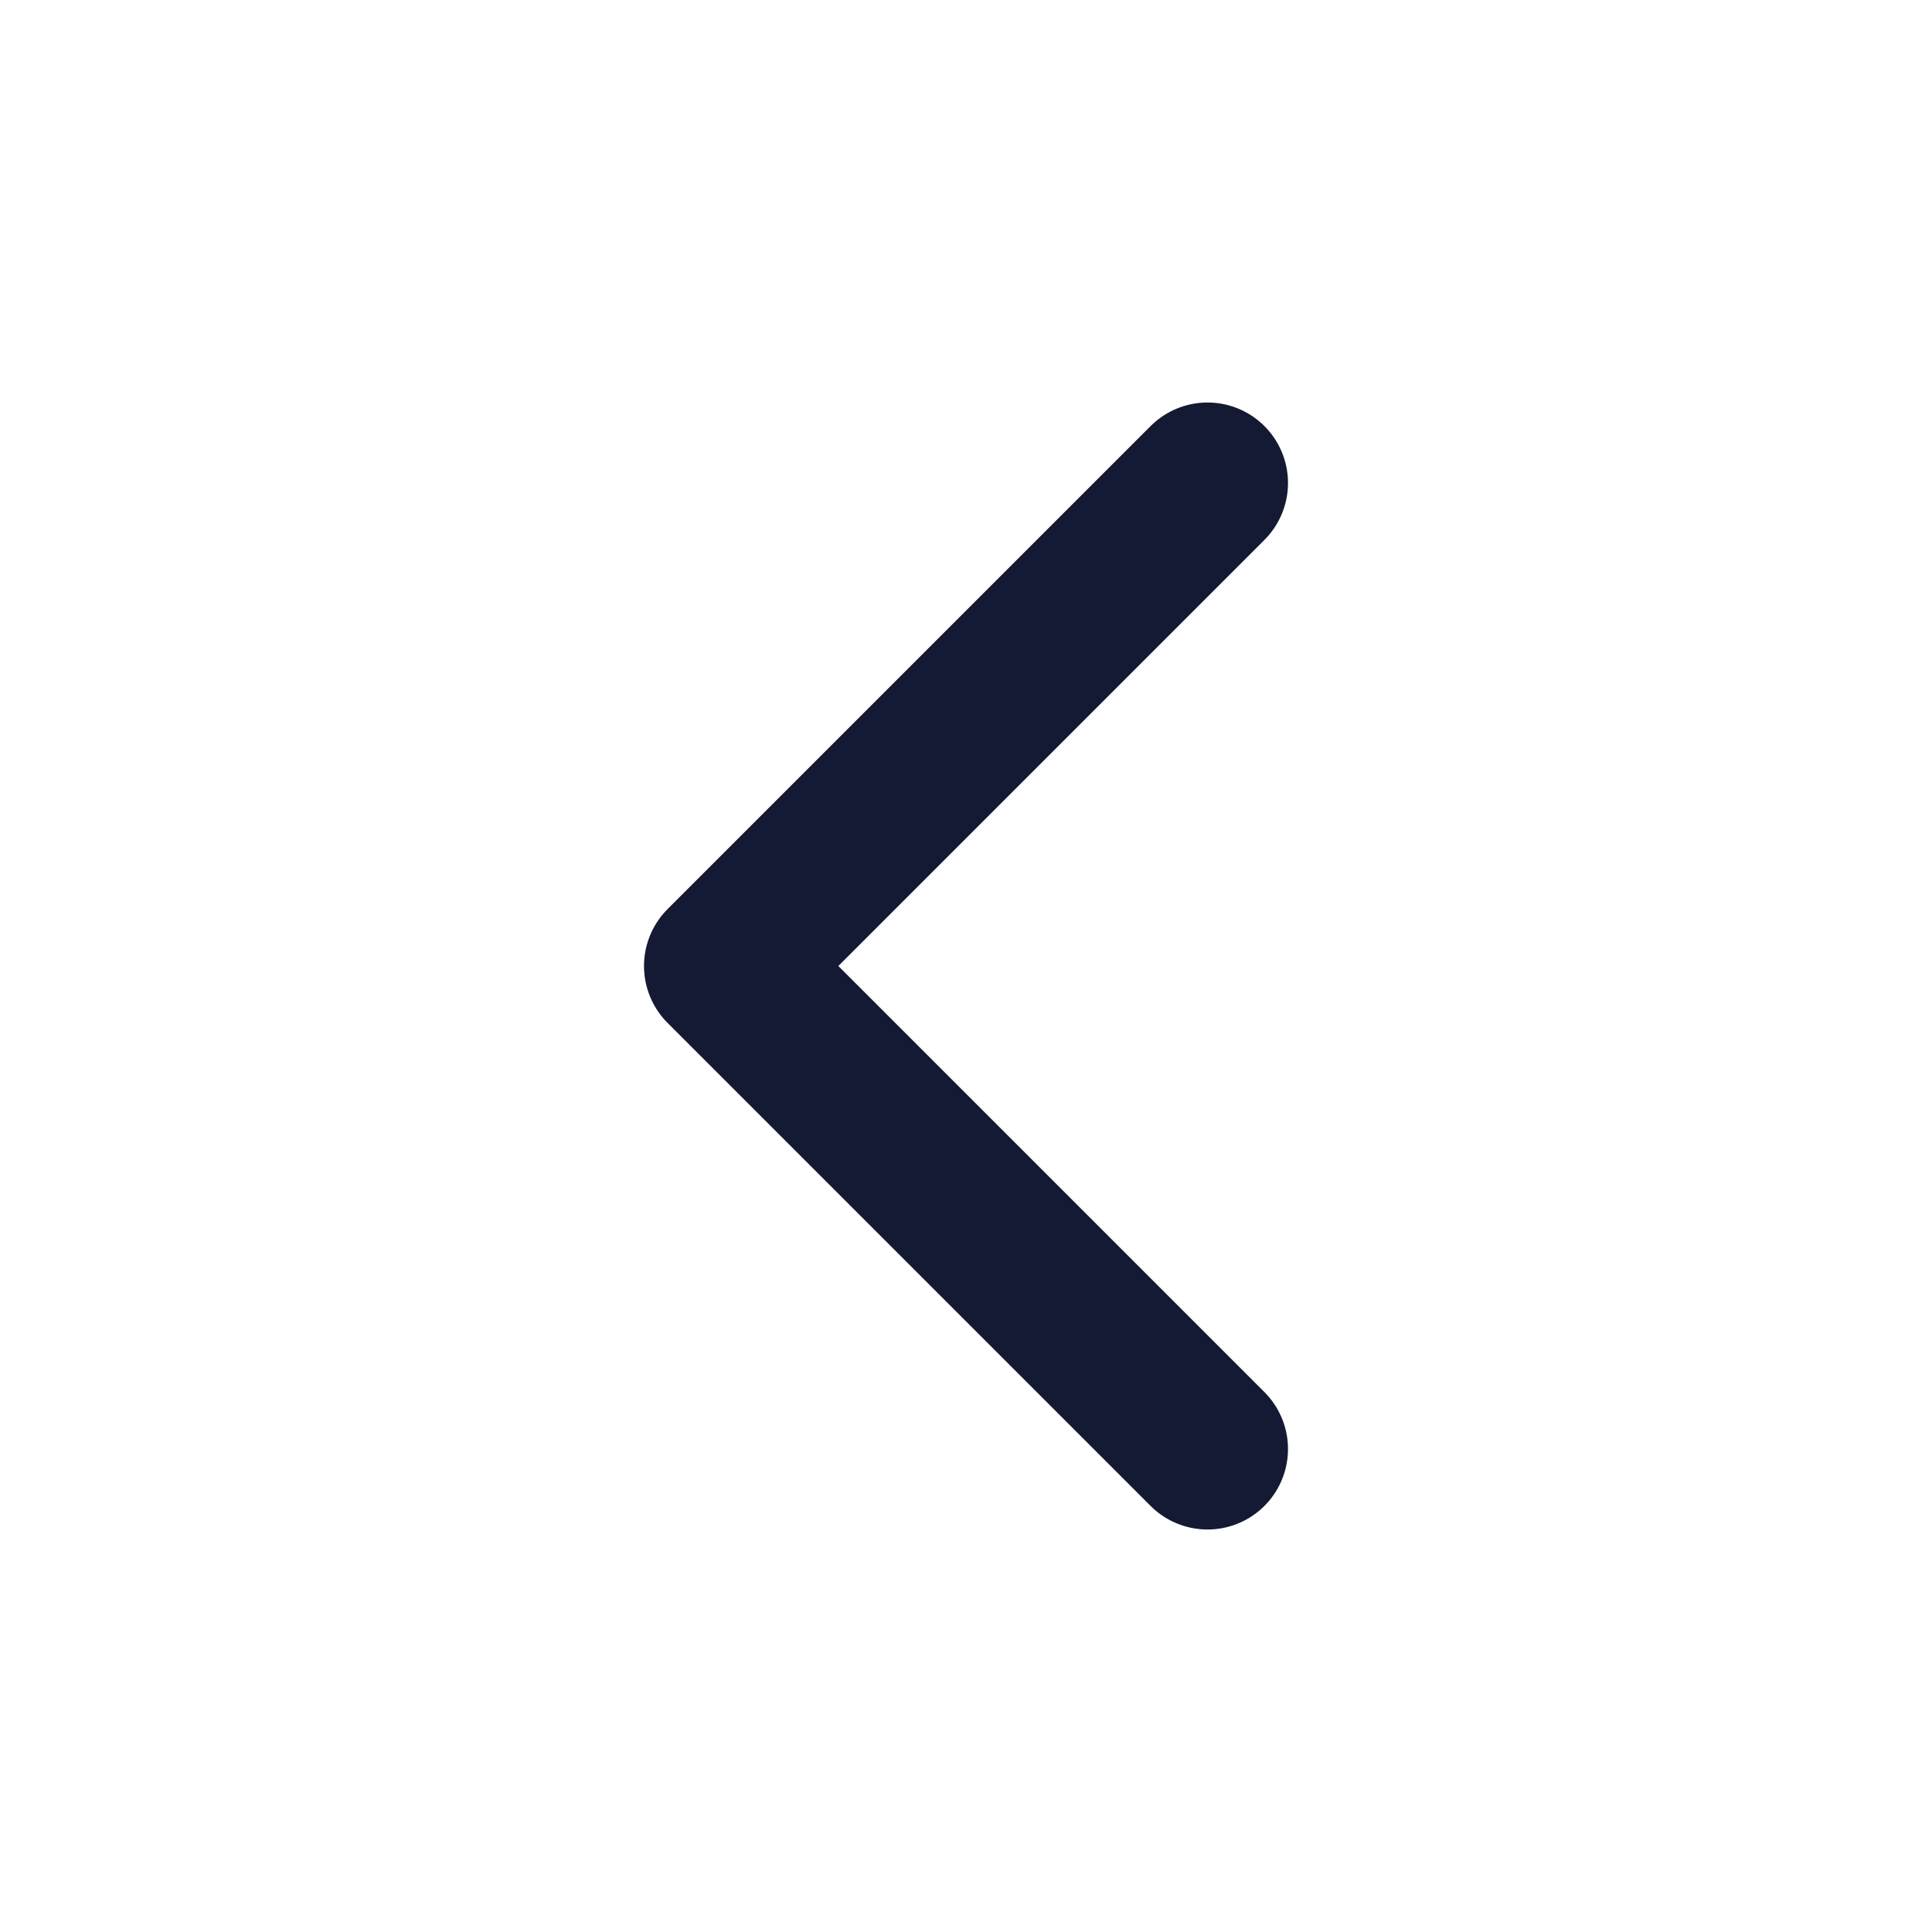
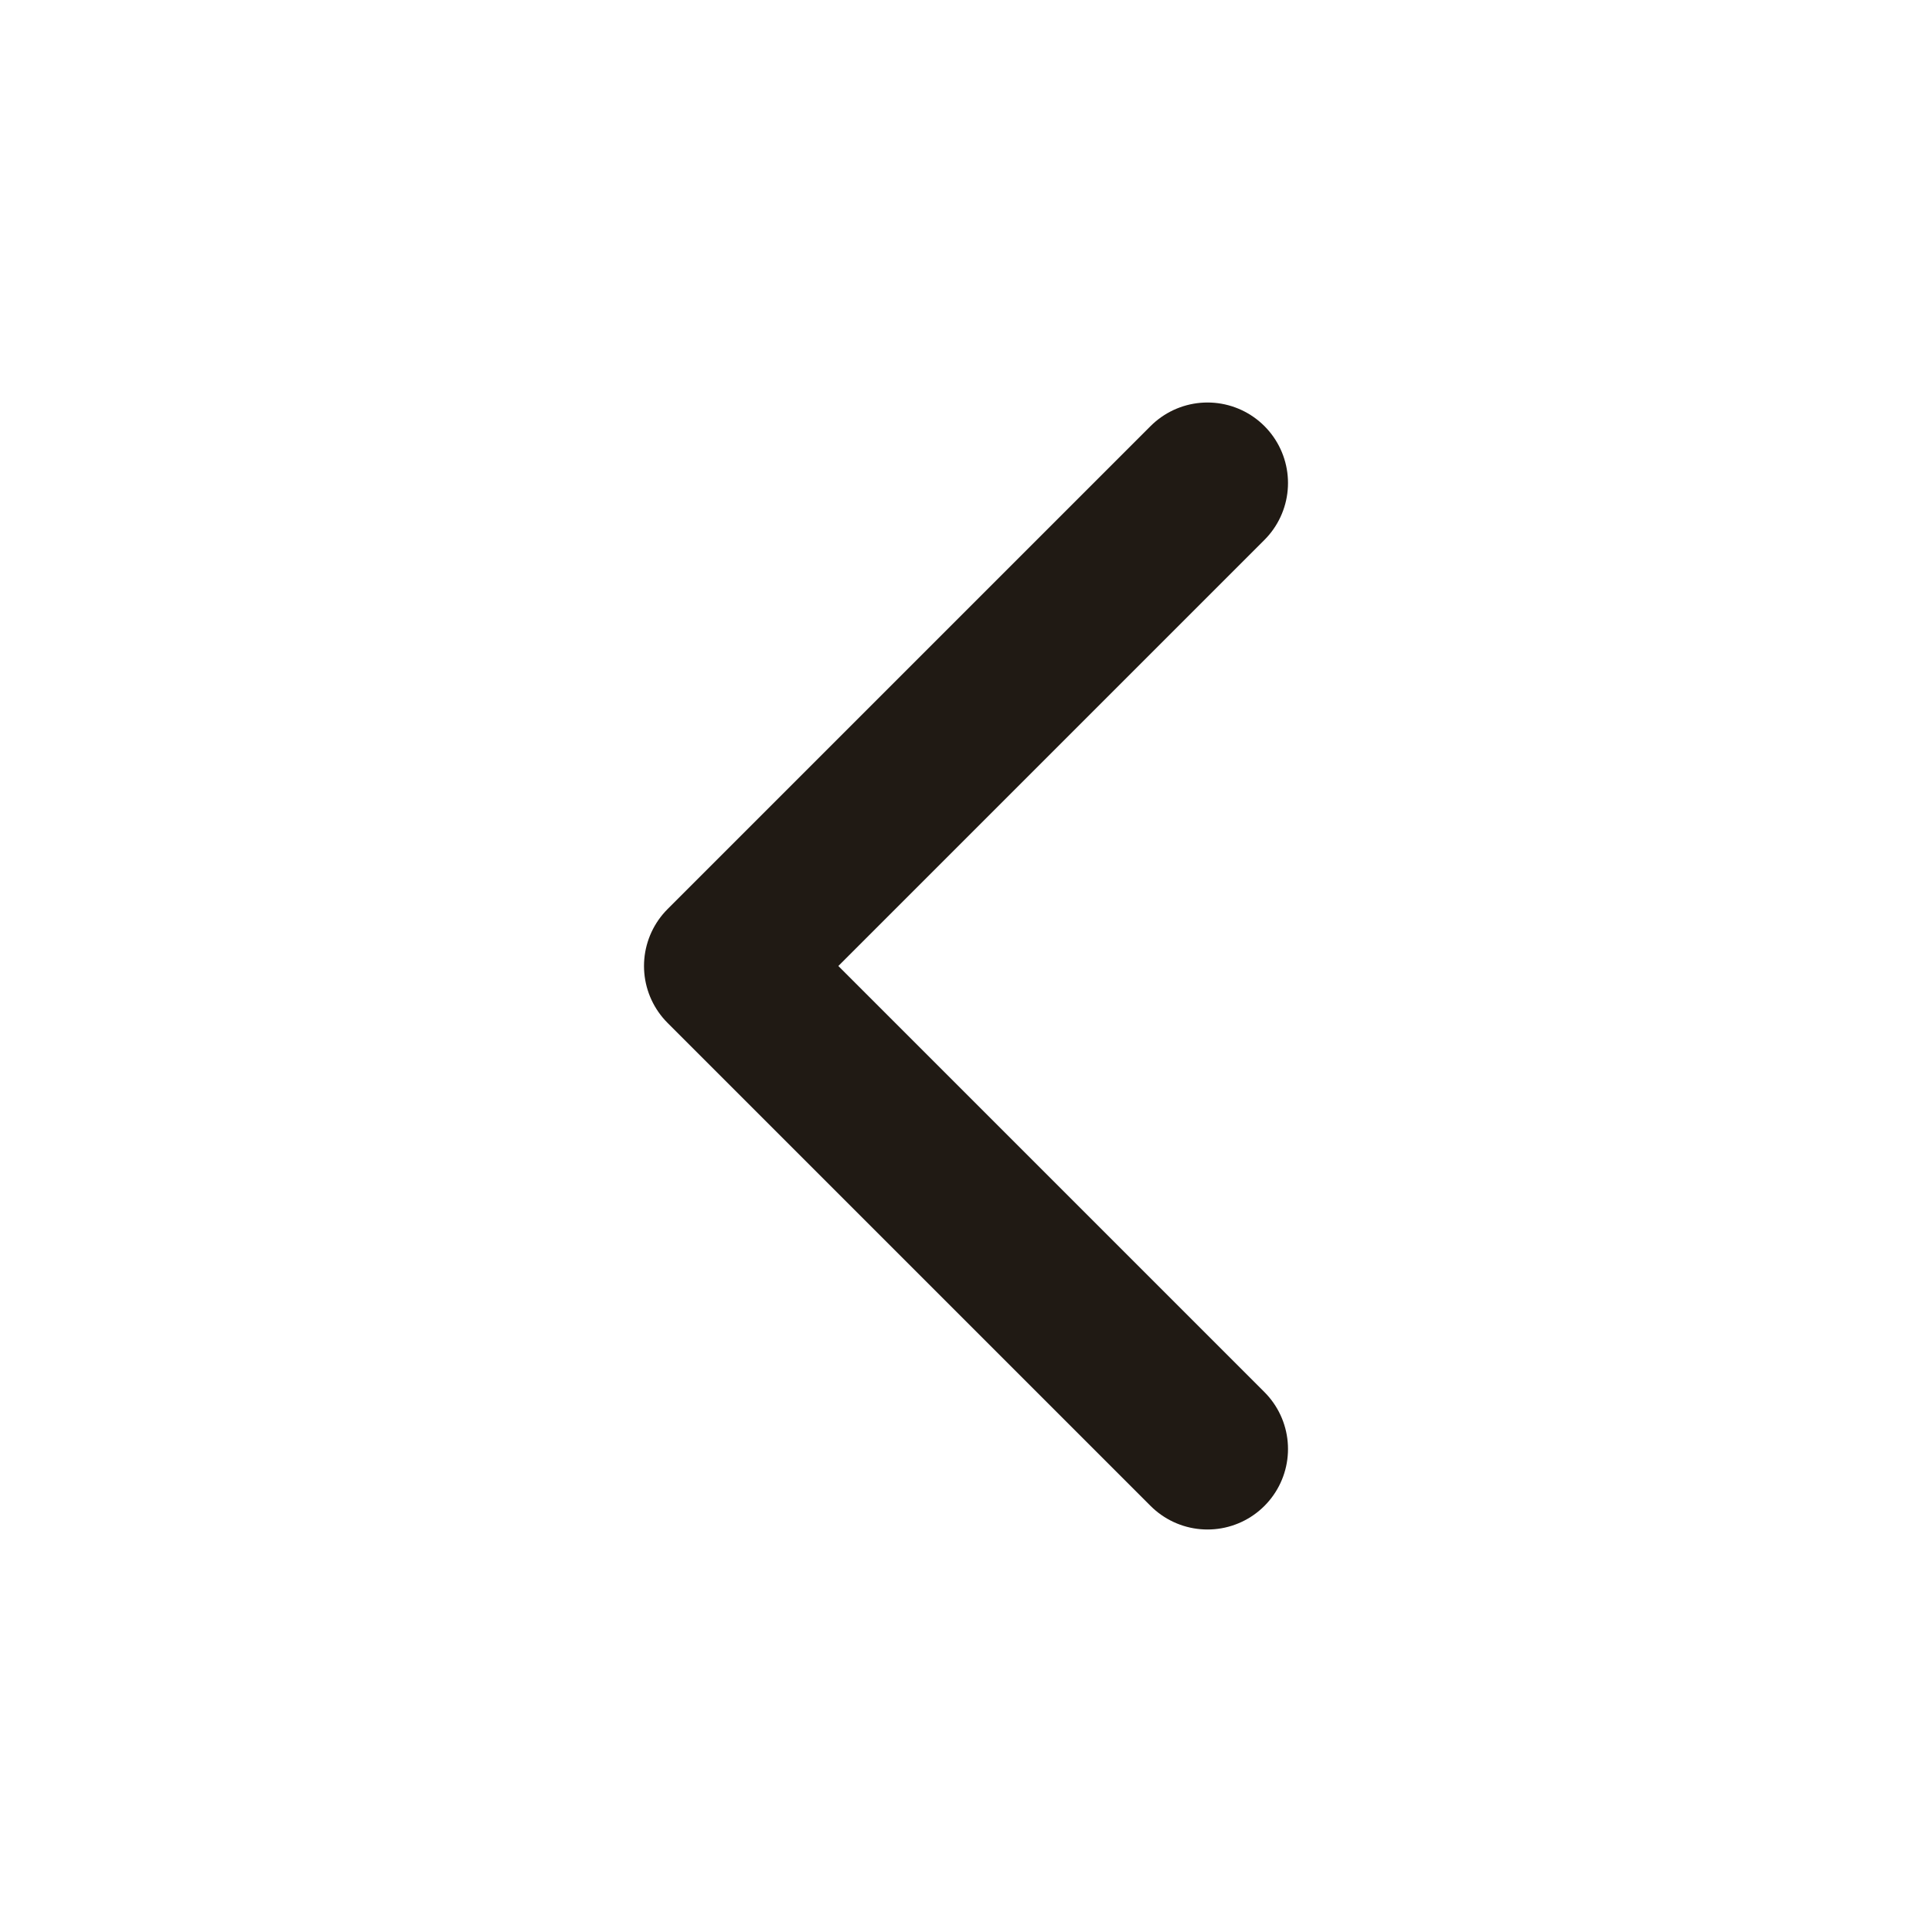
<svg xmlns="http://www.w3.org/2000/svg" preserveAspectRatio="none" overflow="visible" style="display: block;" width="24" height="24" viewBox="0 0 24 24" fill="none">
  <g id="Frame">
-     <path id="Vector" d="M15 18L9 12L15 6" stroke="#141A33" stroke-width="2" stroke-linecap="round" stroke-linejoin="round" />
+     <path id="Vector" d="M15 18L9 12L15 6" stroke="#201A14" stroke-width="2" stroke-linecap="round" stroke-linejoin="round" />
  </g>
</svg>
